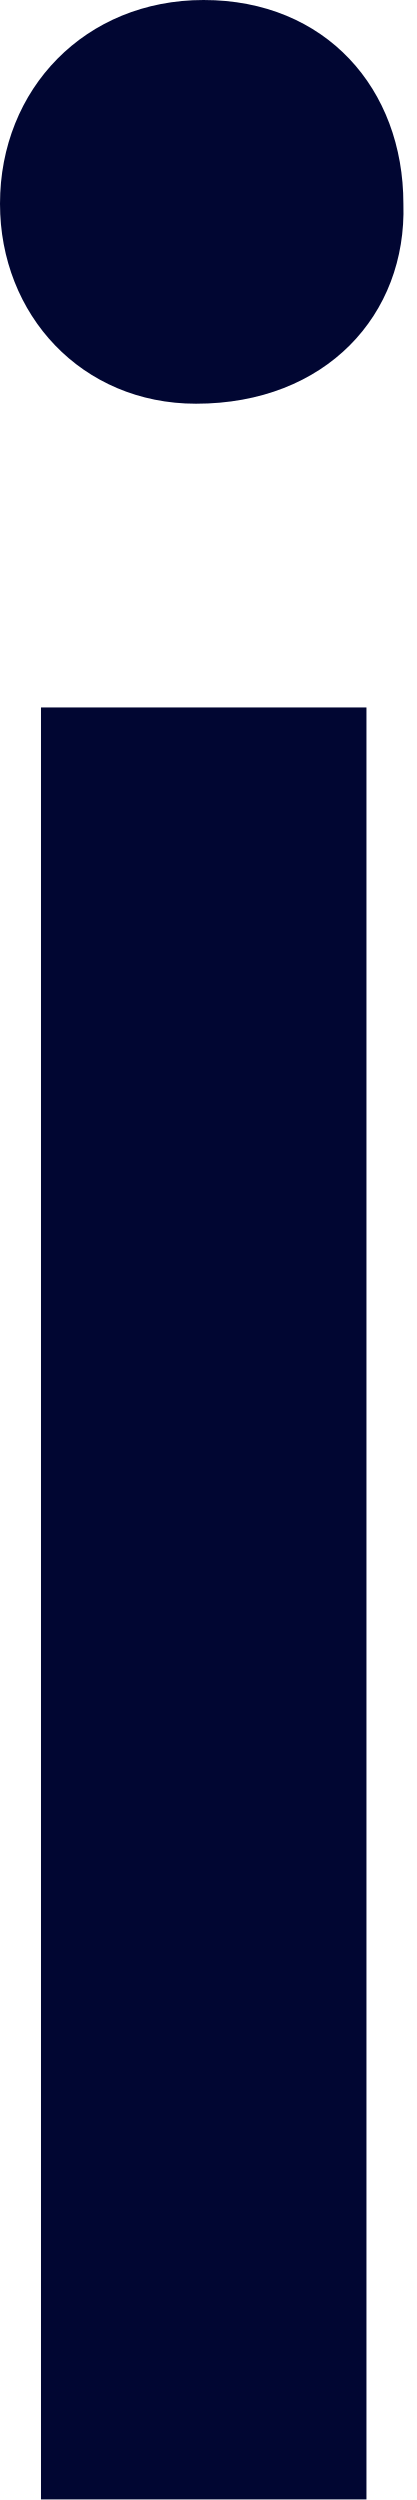
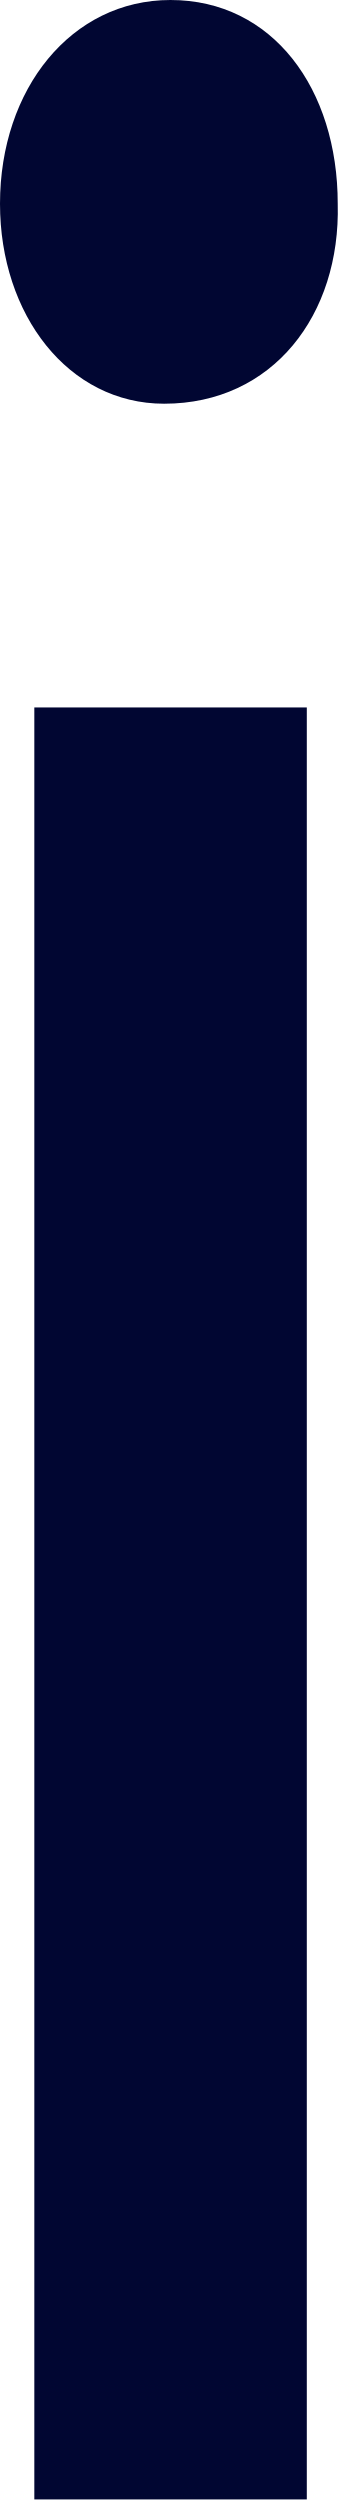
- <svg xmlns="http://www.w3.org/2000/svg" width="24" height="144" viewBox="0 0 24 144" fill="none">
-   <path d="M21.108 143.967H2.361V40.749H21.108V143.967Z" fill="#010632" />
-   <path d="M11.727 0C18.763 0 23.235 5.117 23.235 11.736C23.438 18.137 18.763 23.254 11.289 23.254C4.706 23.254 0 18.137 0 11.736C1.52562e-05 5.117 4.91 1.95487e-05 11.727 0Z" fill="#010632" />
+ <svg xmlns="http://www.w3.org/2000/svg" width="20" height="144" viewBox="0 0 20 144" fill="none">
+   <path d="M17.672 143.967H1.977V40.749H17.672V143.967Z" fill="#010632" />
+   <path d="M9.818 0C15.709 0 19.453 5.117 19.453 11.736C19.623 18.137 15.709 23.254 9.452 23.254C3.94 23.254 0 18.137 0 11.736C1.2773e-05 5.117 4.111 1.95487e-05 9.818 0Z" fill="#010632" />
</svg>
